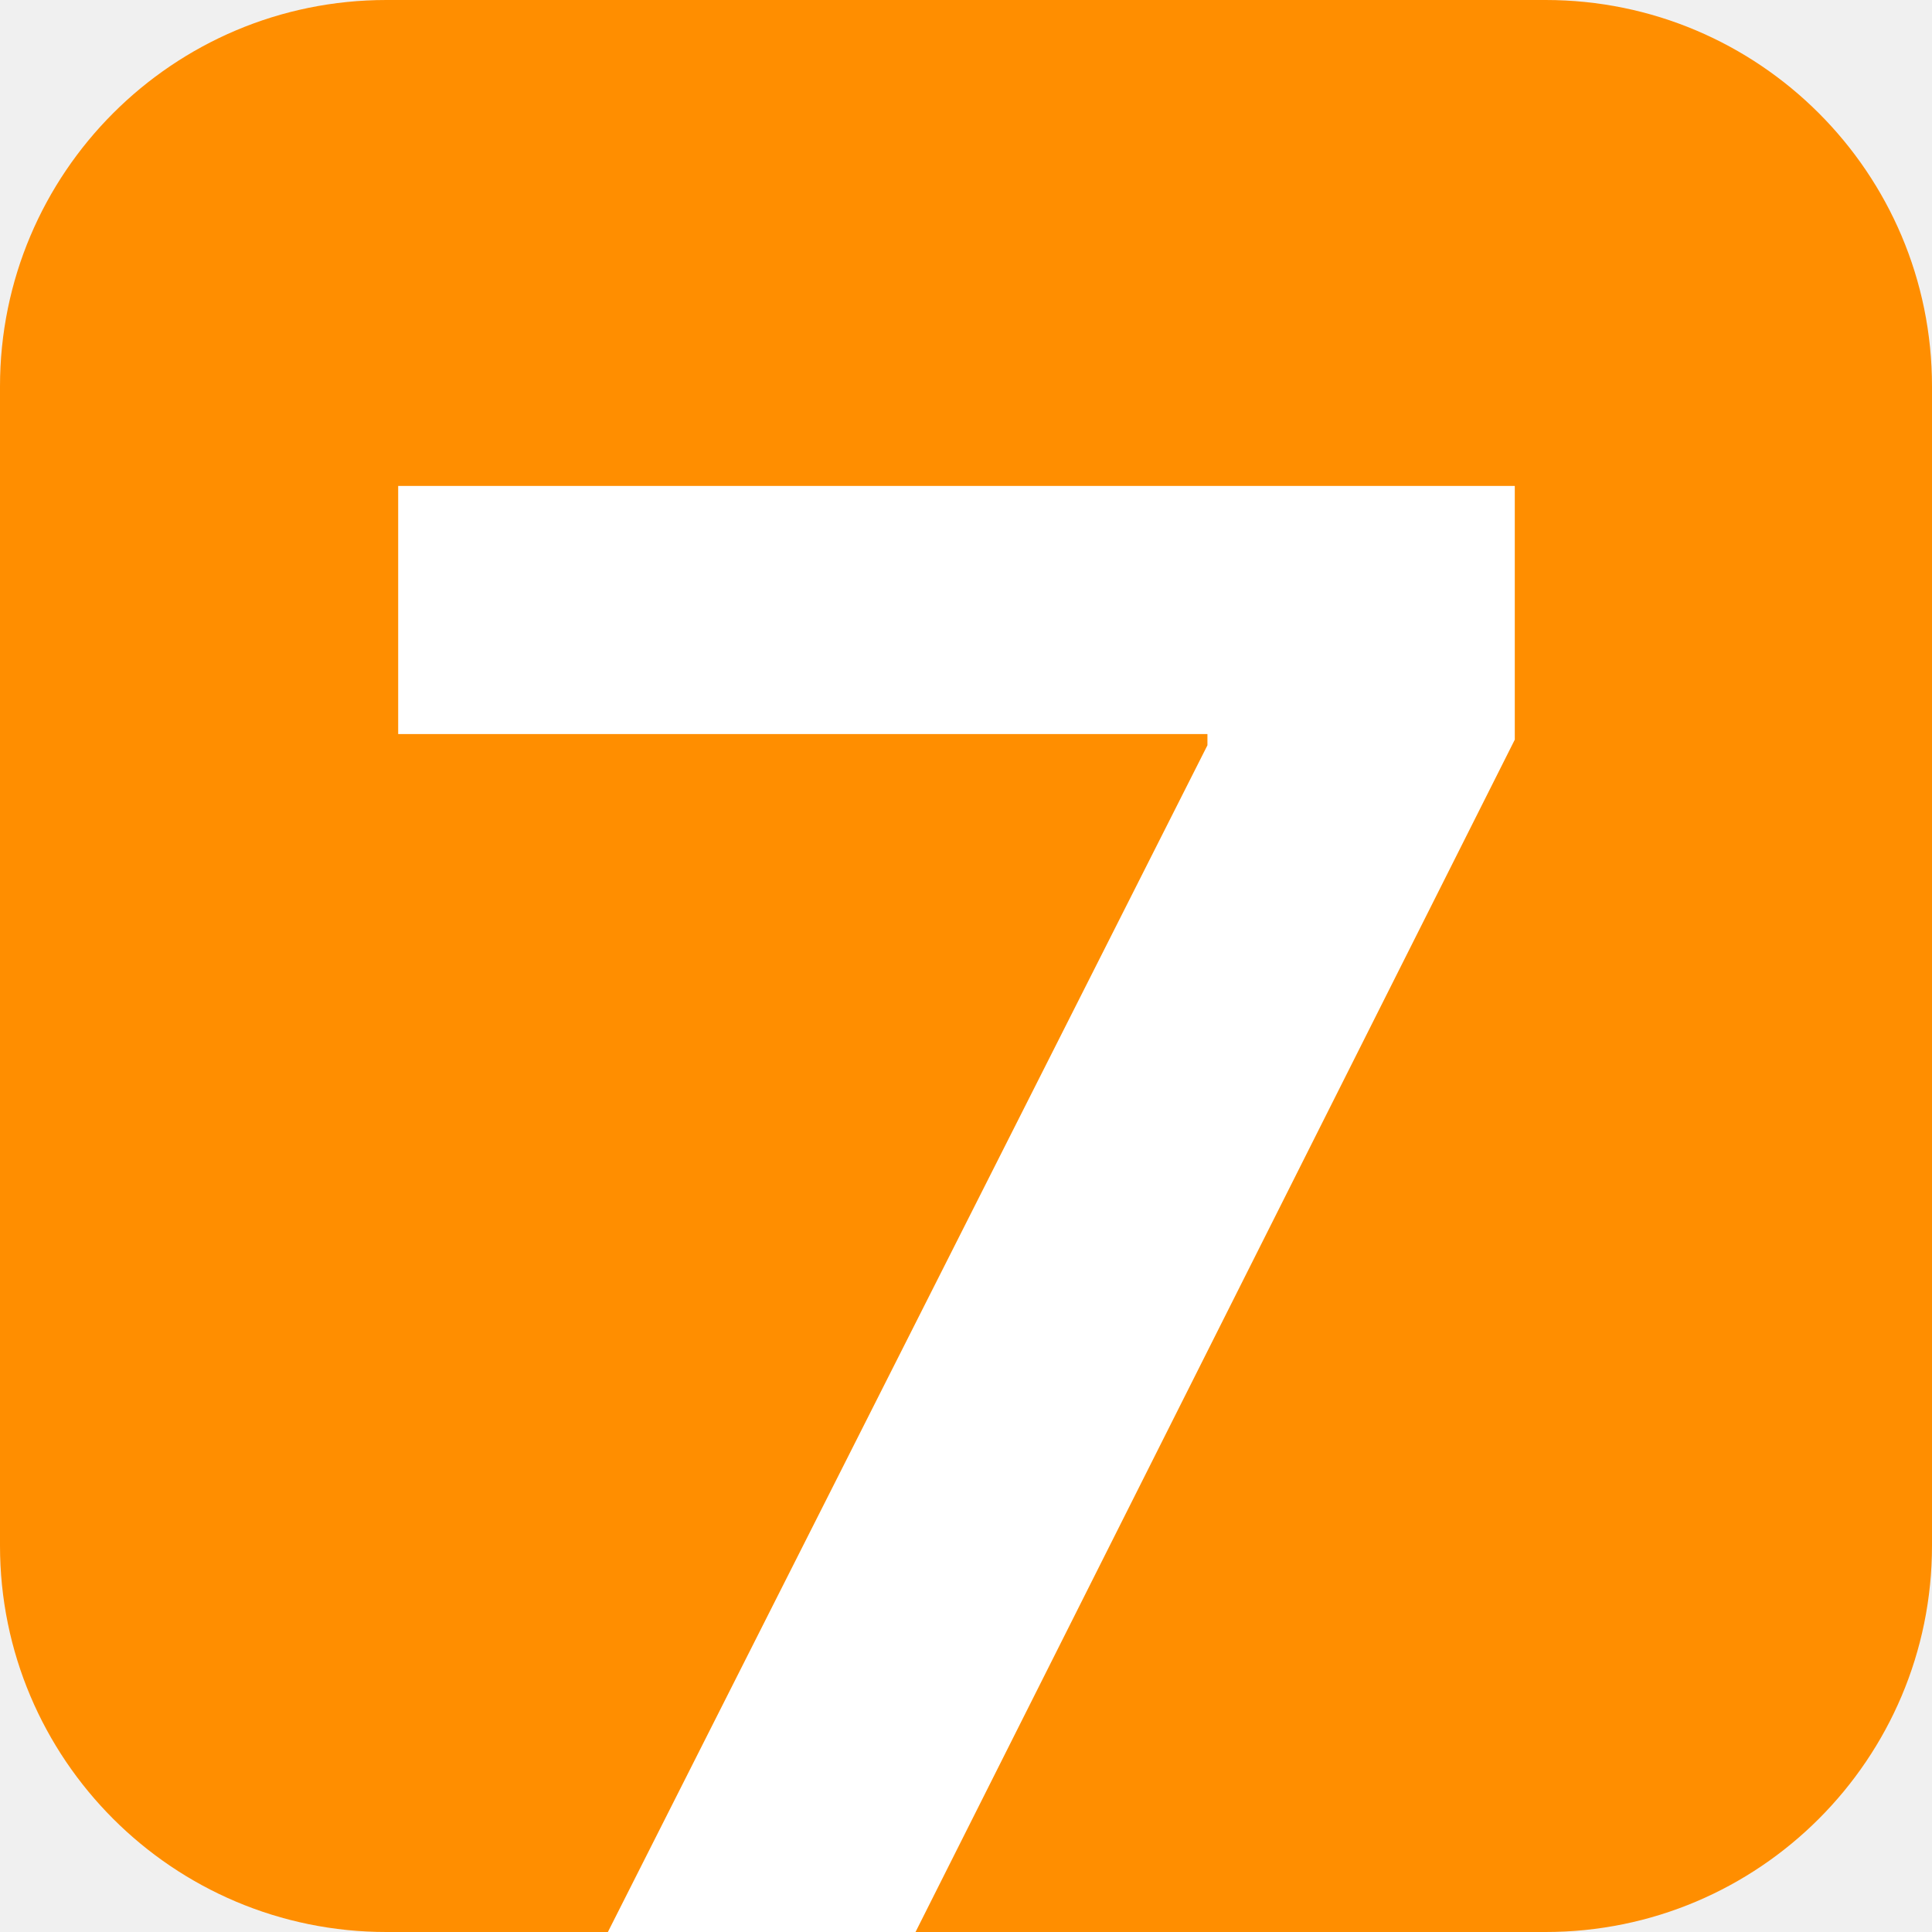
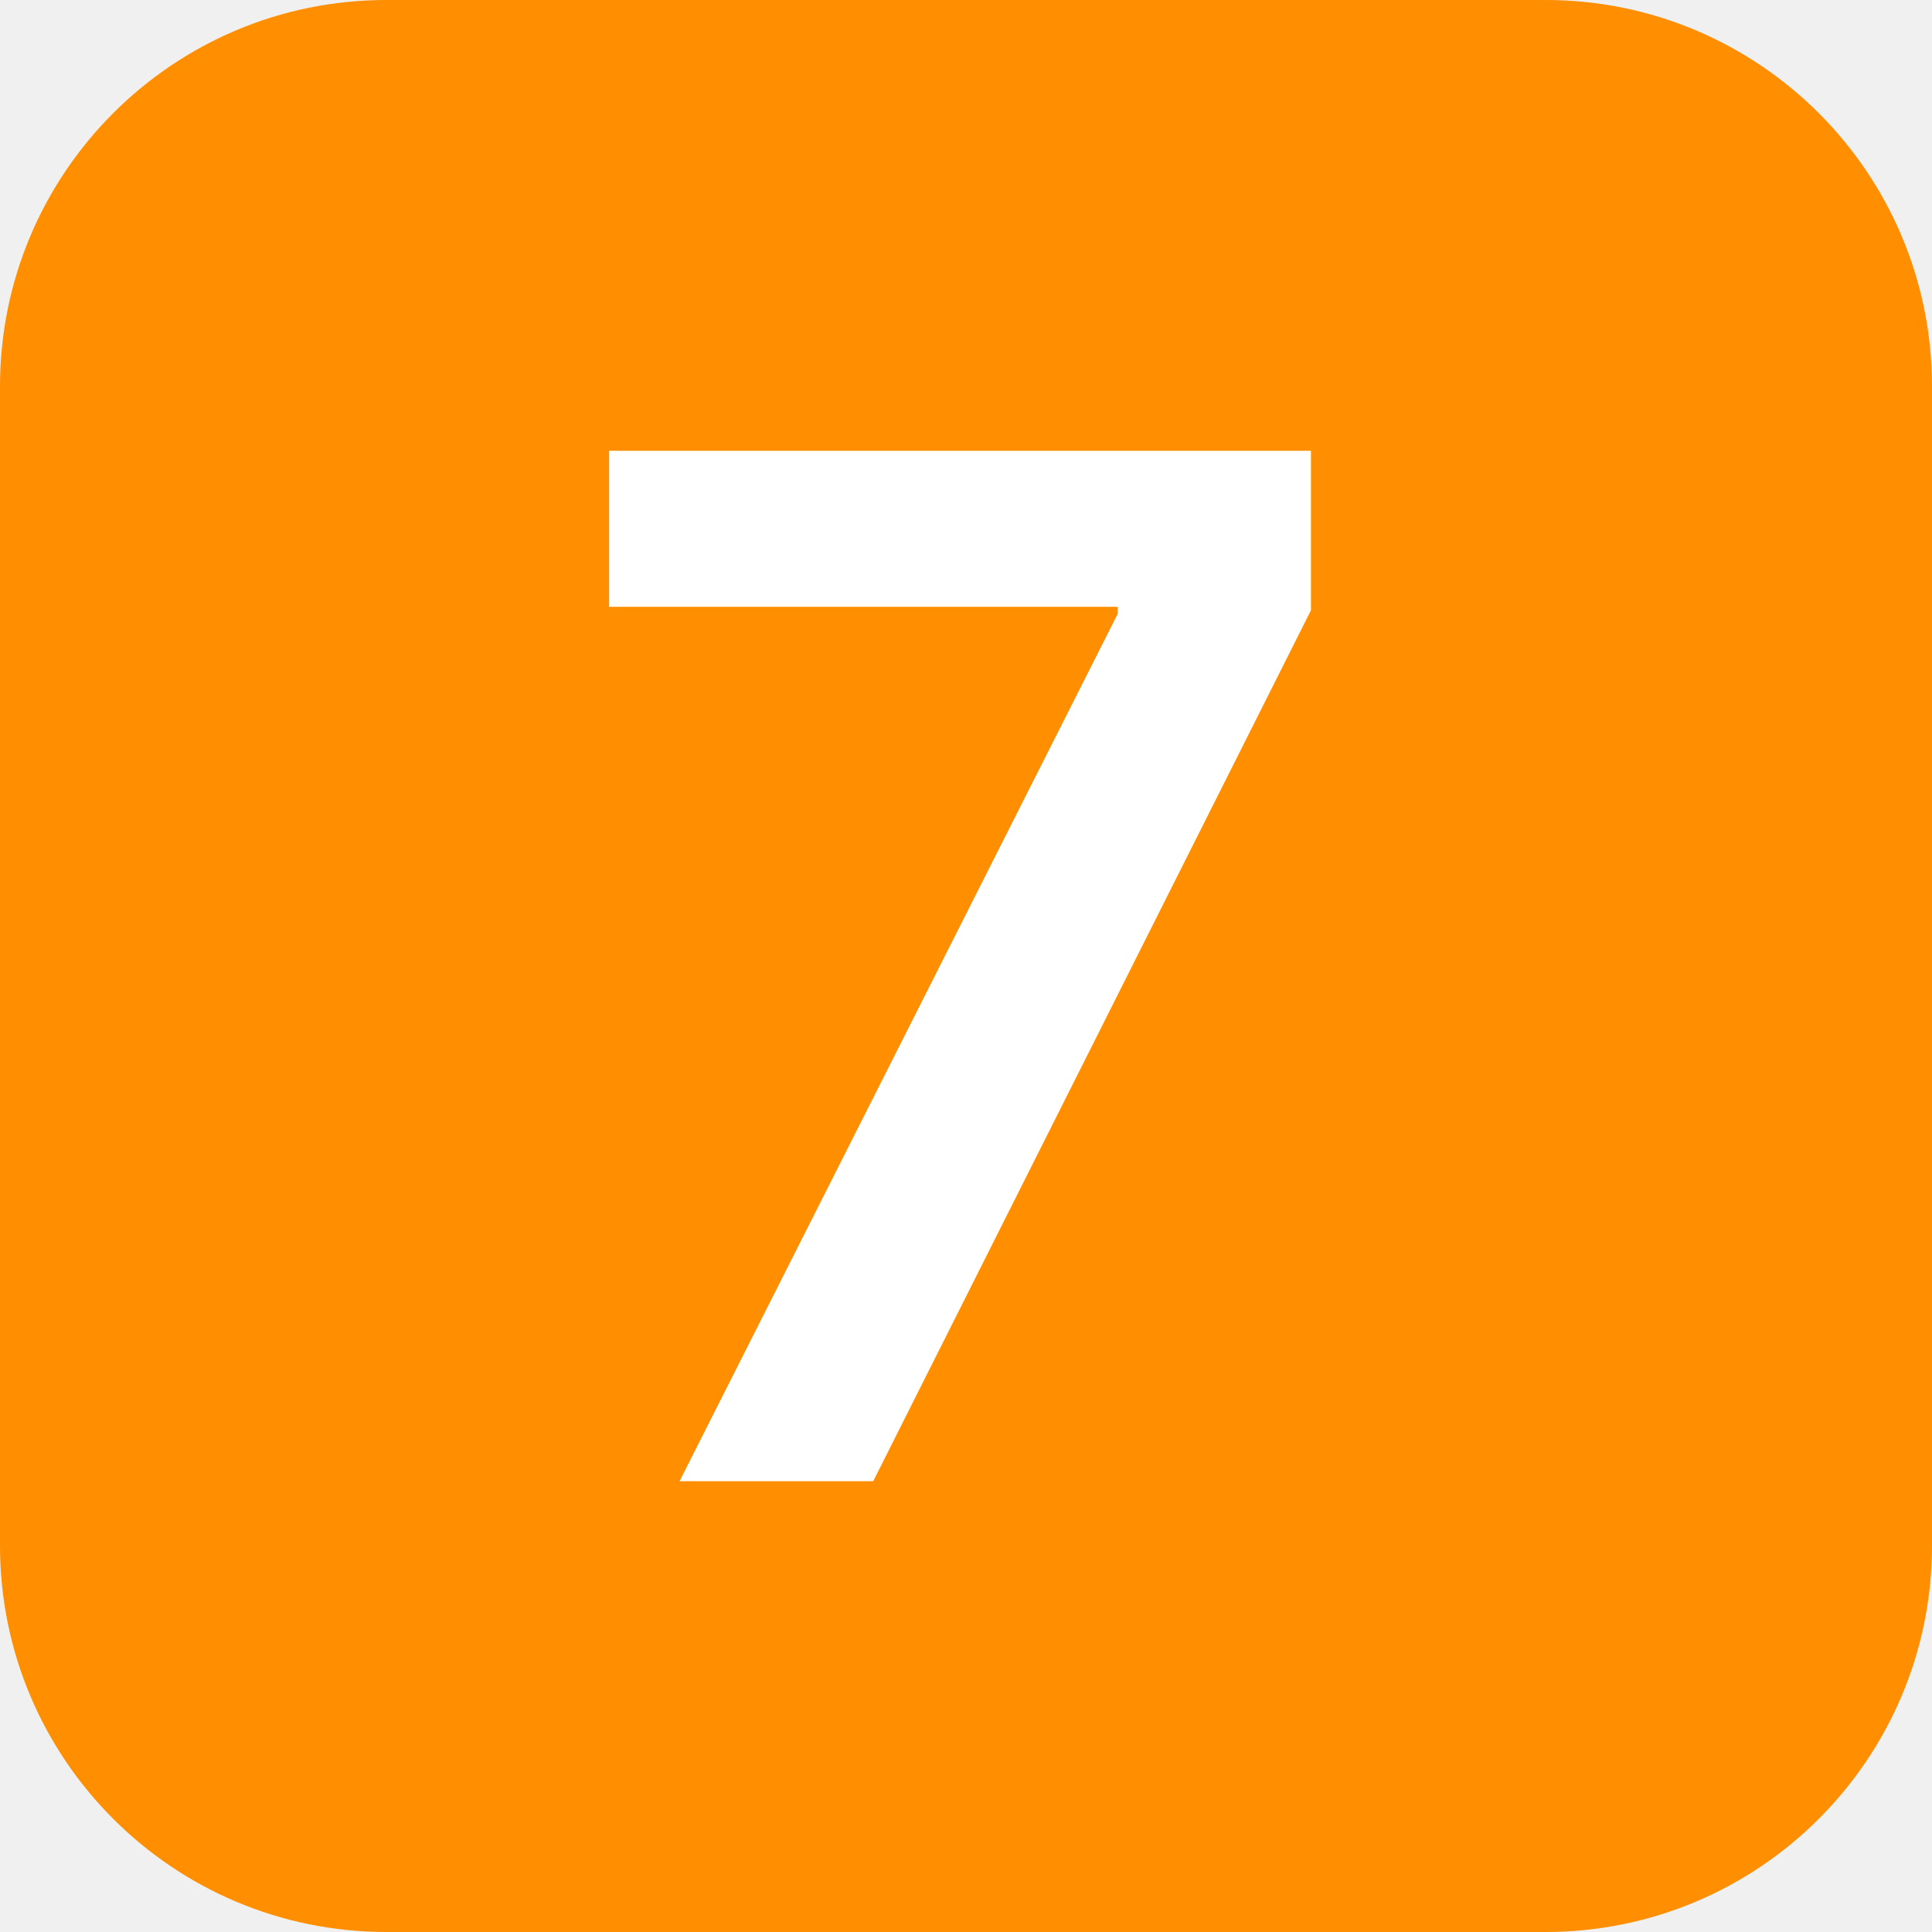
<svg xmlns="http://www.w3.org/2000/svg" width="60" height="60" viewBox="0 0 60 60" fill="none">
-   <g clip-path="url(#clip0_940_3087)">
-     <rect width="60" height="60" rx="12" fill="#FF8E00" />
-     <path d="M15.847 66L37.498 23.145V22.797H12.366V15.091H47.043V22.971L25.417 66H15.847Z" fill="white" />
-   </g>
-   <defs>
-     <clipPath id="clip0_940_3087">
-       <rect width="60" height="60" rx="12" fill="white" />
-     </clipPath>
-   </defs>
+   <rect width="60" height="60" rx="12" fill="#FF8E00" />
+   <path d="M21.104 46L34.713 19.062V18.844H18.916V14H40.713V18.953L27.119 46H21.104Z" fill="white" />
</svg>
